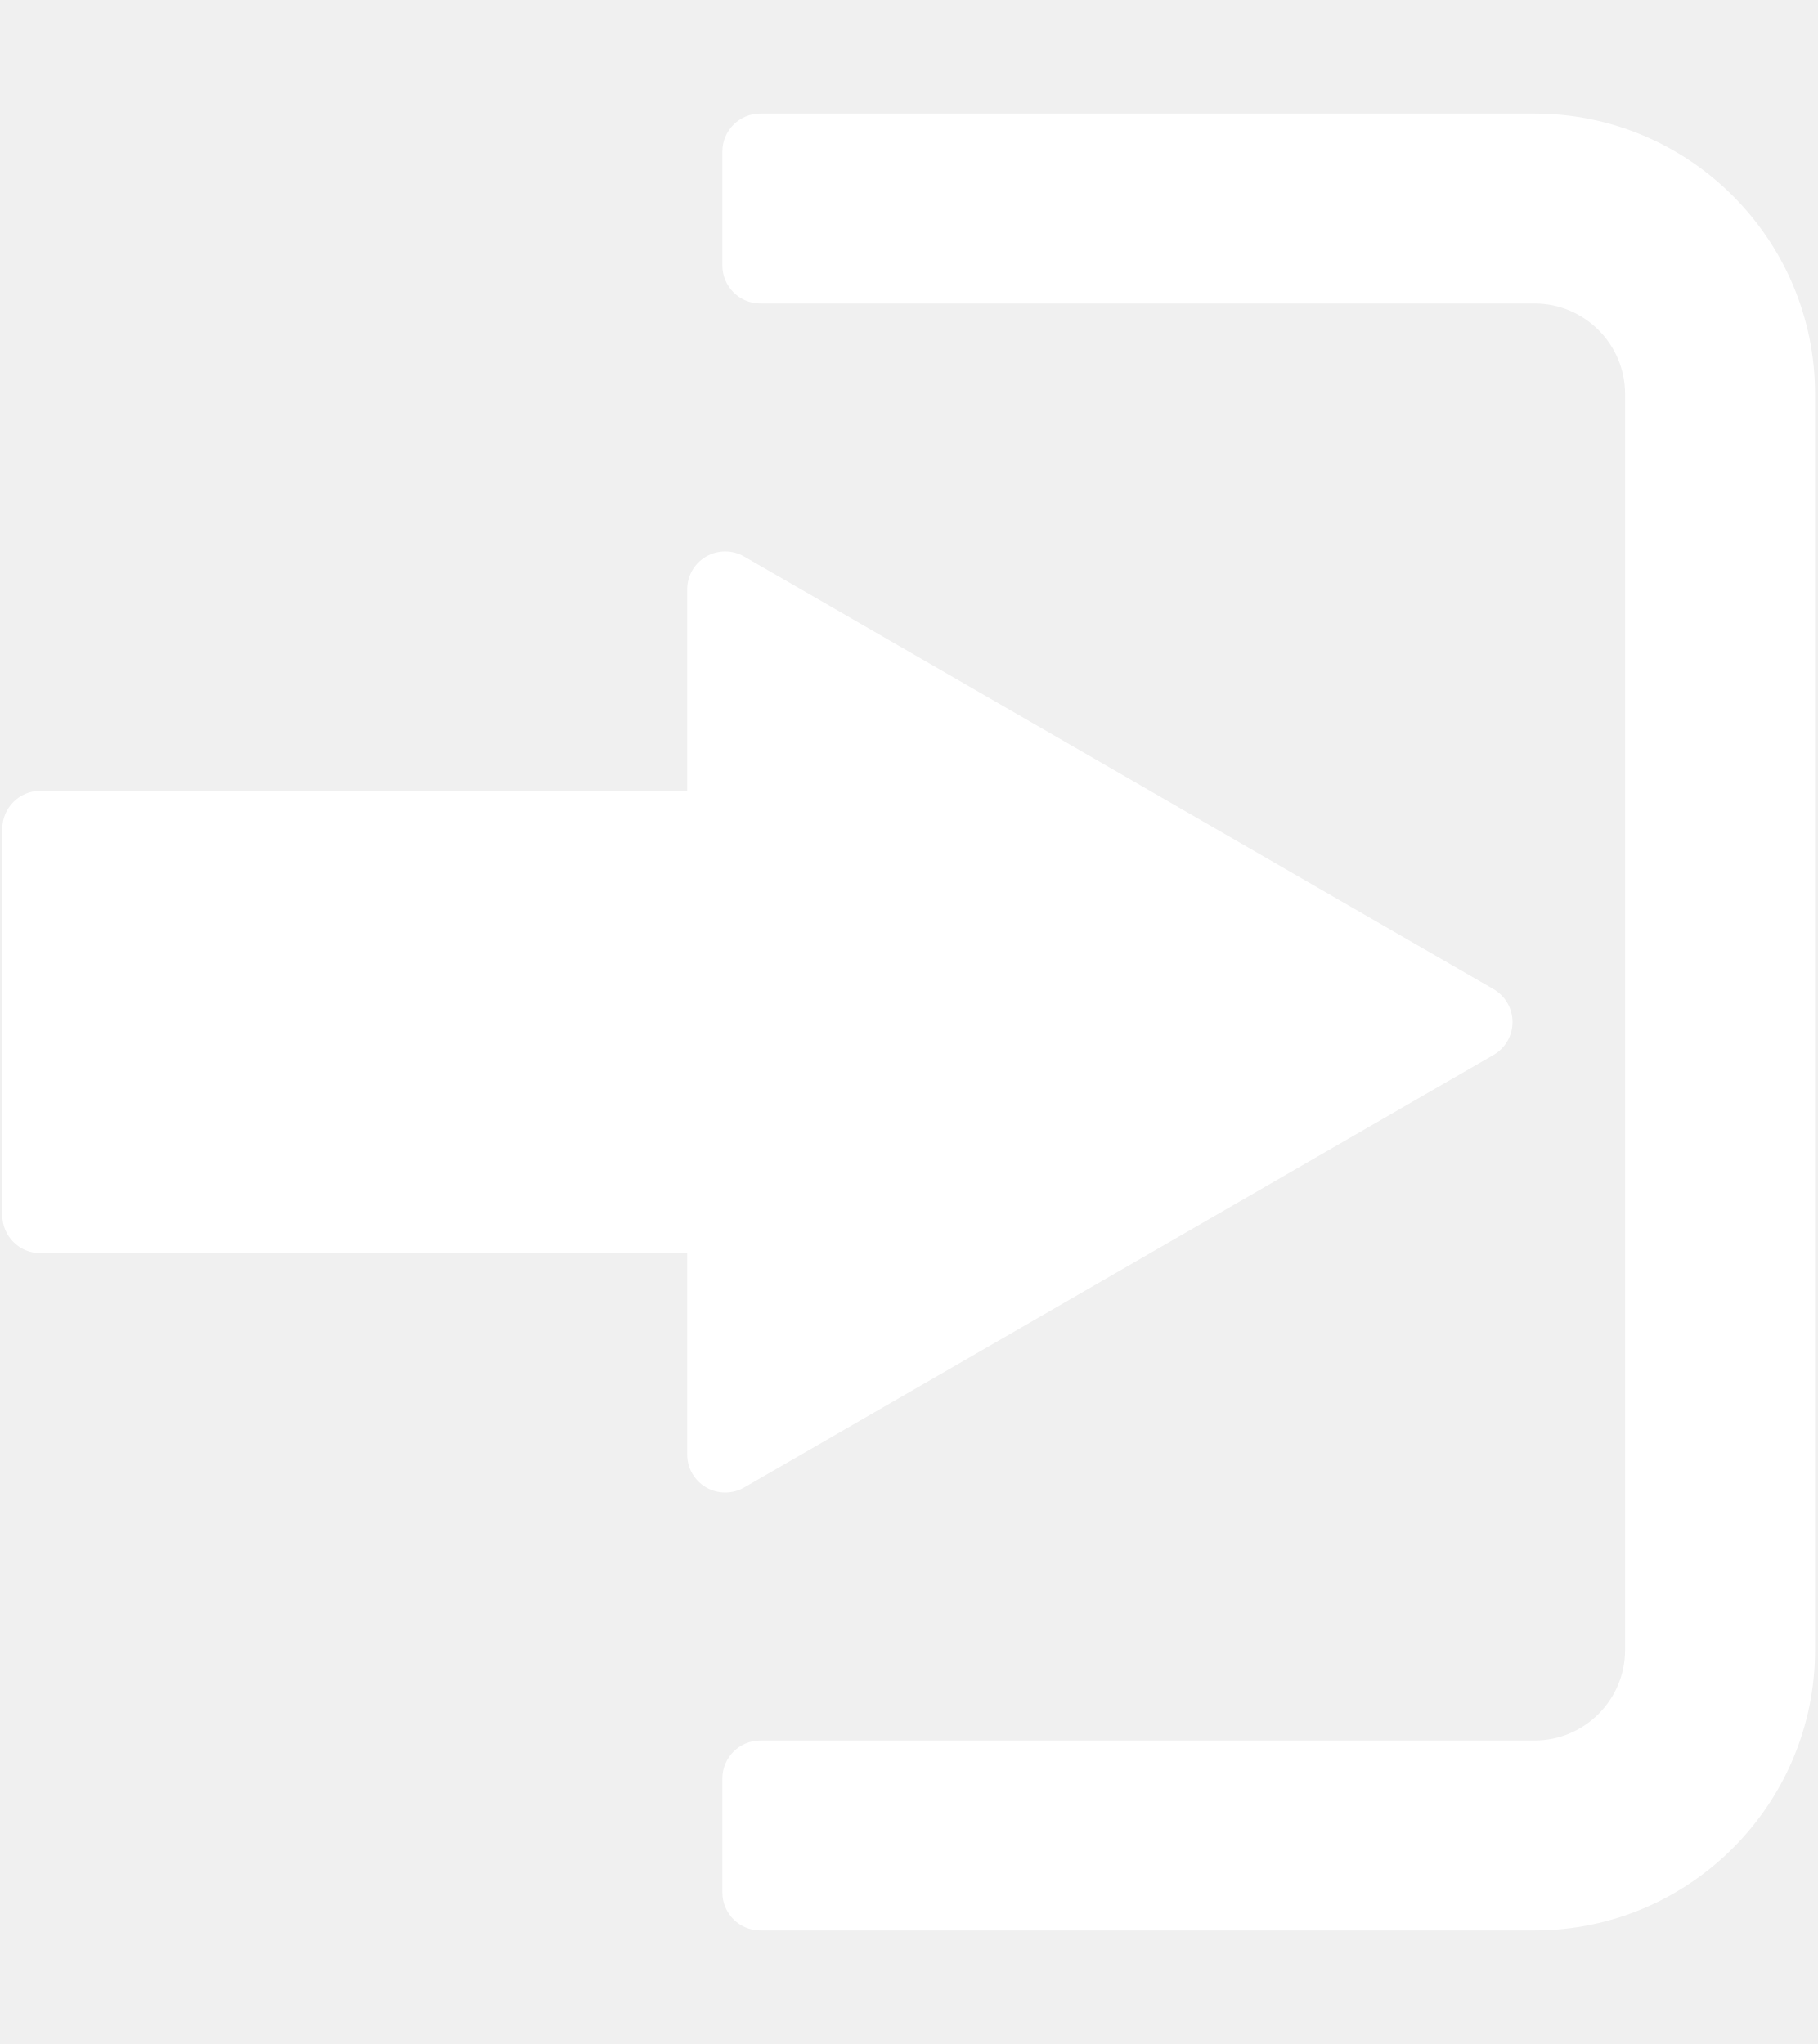
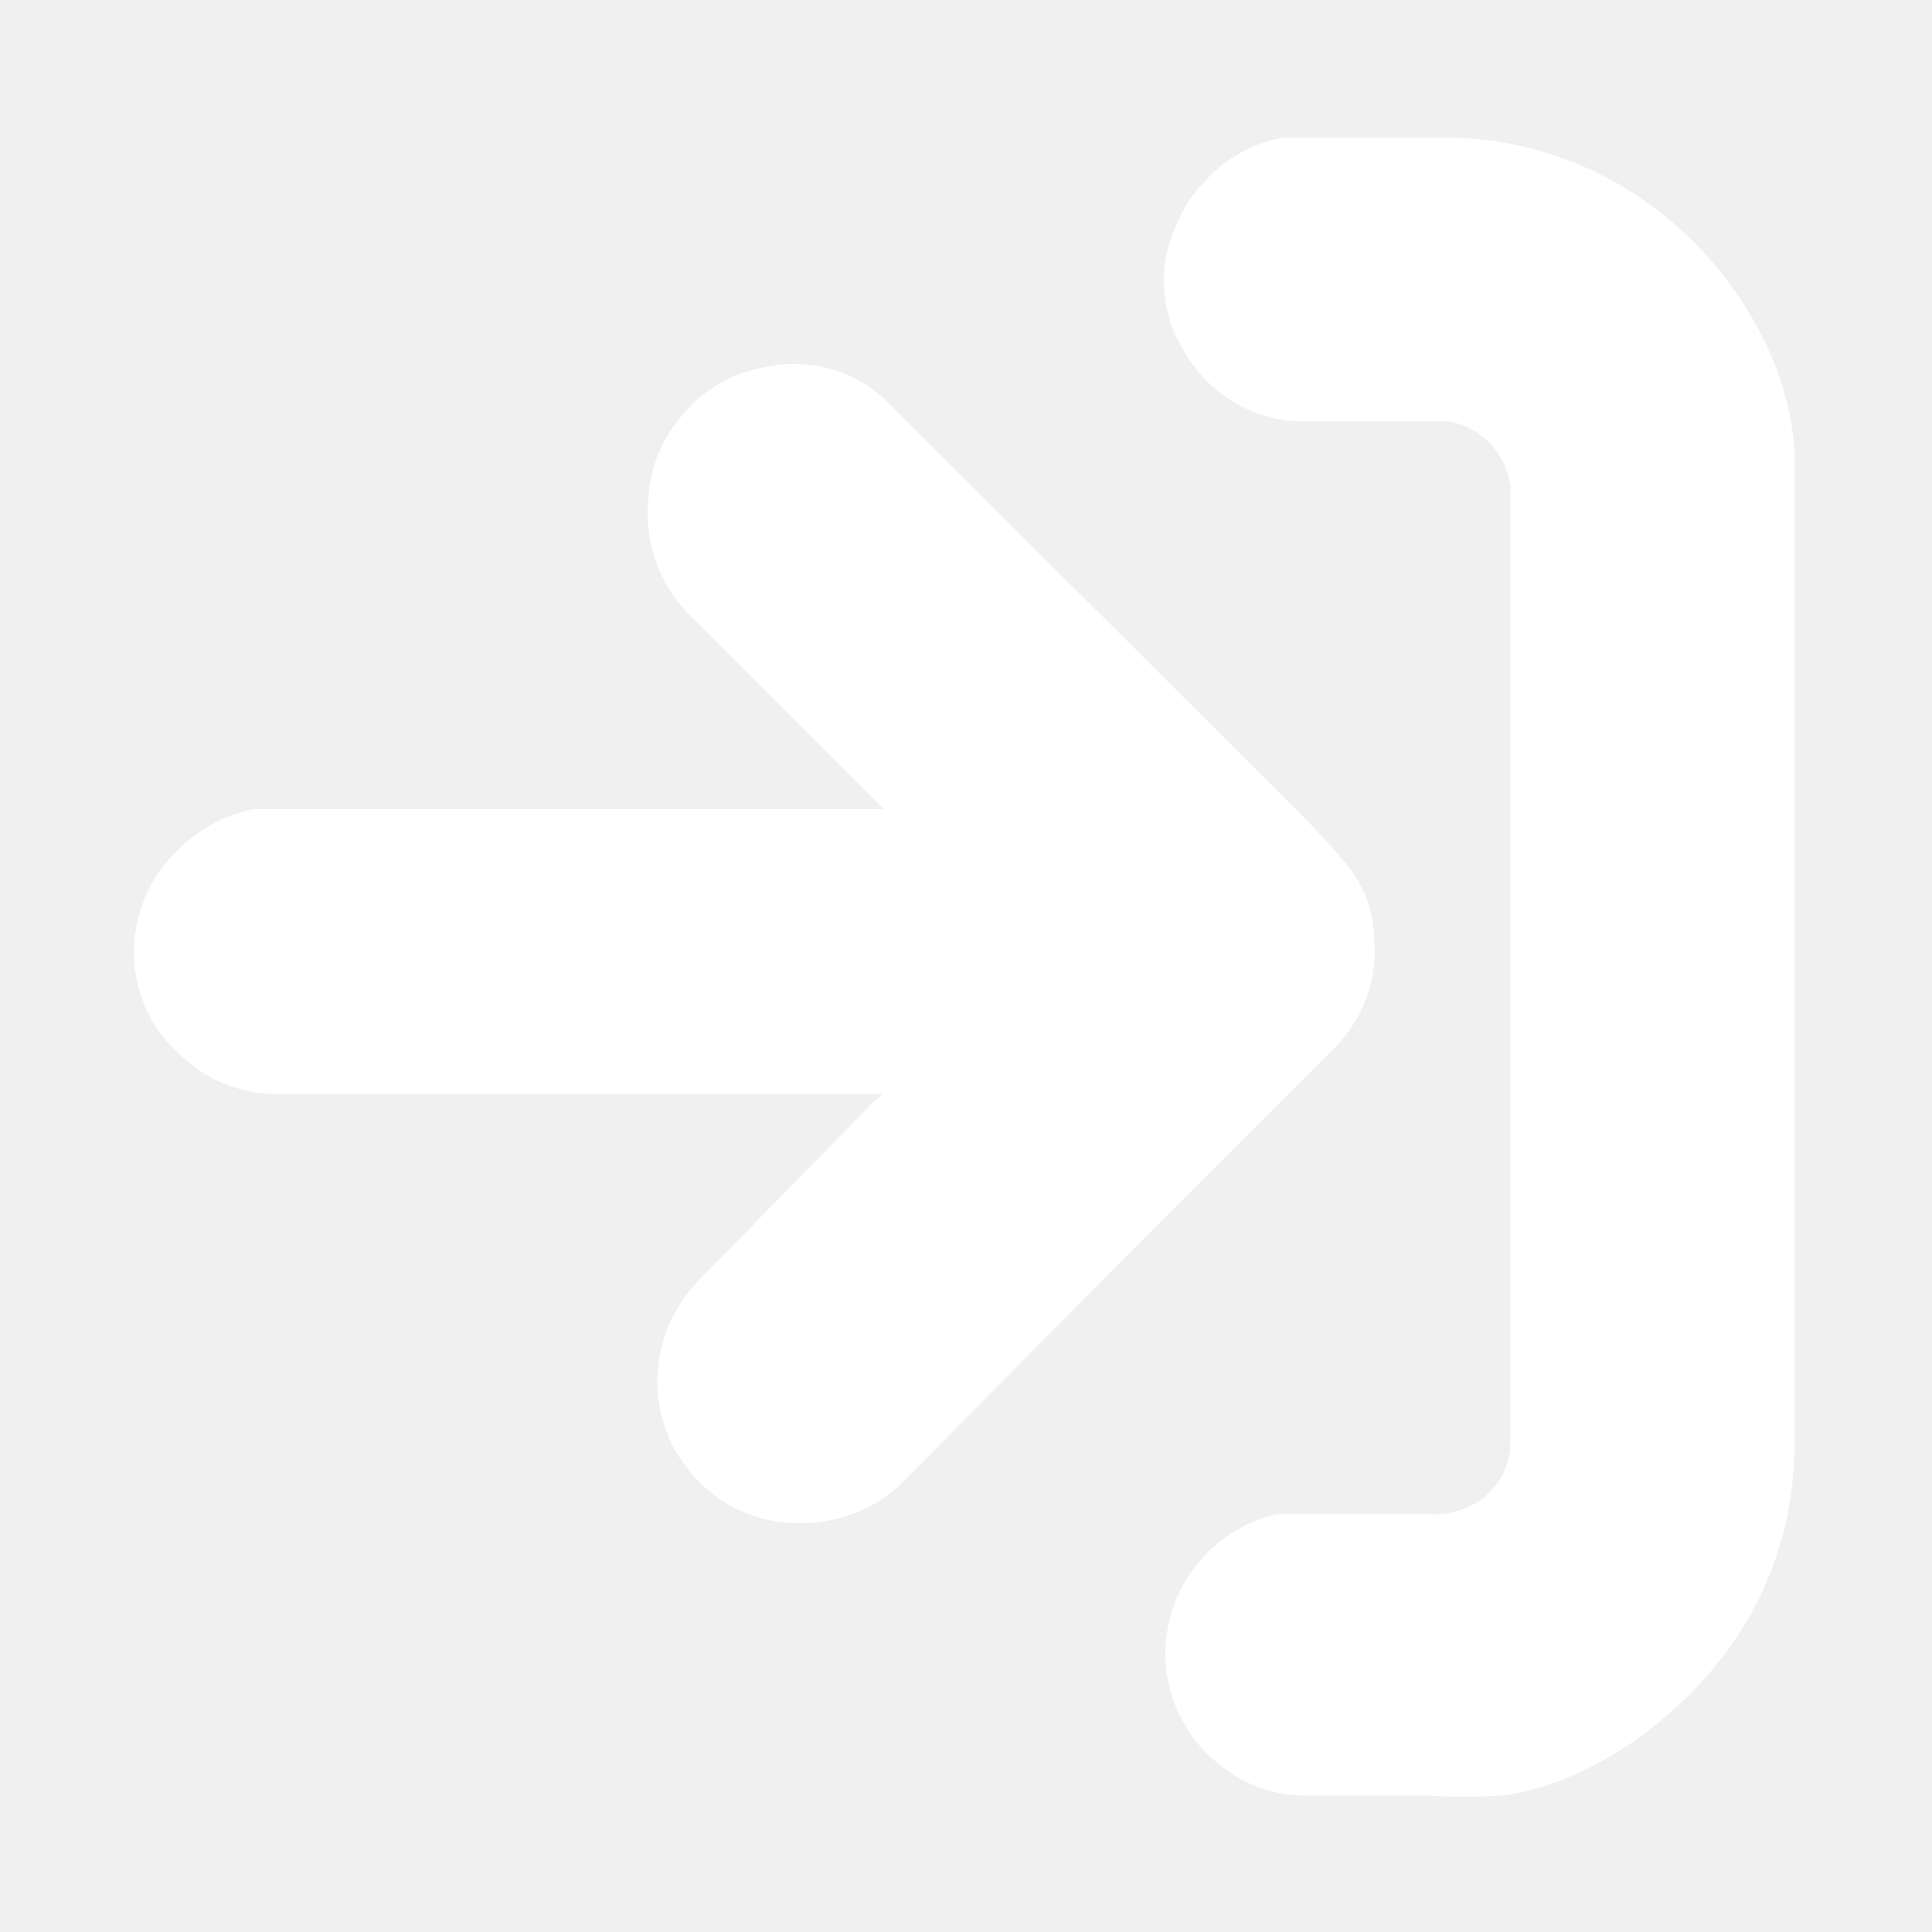
- <svg xmlns="http://www.w3.org/2000/svg" version="1.1" id="Capa_1" x="0px" y="0px" width="16px" height="18px" viewBox="0 0 95.667 95.667" style="enable-background:new 0 0 95.667 95.667;" xml:space="preserve">
-   <g>
-     <path d="M39.173,72.344l39.447-22.777c0.619-0.356,1-1.018,1-1.731s-0.381-1.375-1-1.732L39.173,23.324    c-0.619-0.357-1.381-0.357-2,0c-0.619,0.357-1,1.018-1,1.732v10.605H2.121c-1.104,0-2,0.896-2,2v20.344c0,1.104,0.896,2,2,2    h34.053v10.604c0,0.716,0.381,1.375,1,1.732c0.31,0.18,0.655,0.268,1,0.268C38.519,72.609,38.864,72.521,39.173,72.344z" fill="#FFFFFF" />
-     <path d="M80.775,0H40.026c-1.104,0-2,0.896-2,2v6c0,1.104,0.896,2,2,2h40.749c2.632,0,4.771,2.141,4.771,4.771v66.125    c0,2.631-2.141,4.771-4.771,4.771H40.026c-1.104,0-2,0.896-2,2v6c0,1.104,0.896,2,2,2h40.749c8.146,0,14.771-6.627,14.771-14.771    V14.772C95.546,6.627,88.92,0,80.775,0z" fill="#FFFFFF" />
-   </g>
+ <svg xmlns="http://www.w3.org/2000/svg" width="16" height="16" viewBox="0 0 16 16">
+   <path d="M7.31 9.06l-.08.07-1.43 1.46a1.24 1.24 0 0 0-.23.32 1.17 1.17 0 0 0 .19 1.33 1.15 1.15 0 0 0 .95.37 1.18 1.18 0 0 0 .79-.37l1.85-1.86 1.72-1.72a1.15 1.15 0 0 0 .19-.27 1.11 1.11 0 0 0 .12-.6 1 1 0 0 0-.21-.58c-.14-.17-.29-.32-.44-.48L7.34 3.34a1.1 1.1 0 0 0-1-.28 1.12 1.12 0 0 0-.7.41 1.14 1.14 0 0 0-.27.67 1.19 1.19 0 0 0 .39 1l1.5 1.5.08.08H2.1a1.21 1.21 0 0 0-.72.42 1.15 1.15 0 0 0-.24 1 1.12 1.12 0 0 0 .39.62 1.14 1.14 0 0 0 .78.29h5zM12.51 8v3.93a.59.59 0 0 1-.26.5.67.67 0 0 1-.41.11h-1.27a1.18 1.18 0 0 0-.66.42 1.17 1.17 0 0 0 .21 1.67 1.1 1.1 0 0 0 .69.24h1a6 6 0 0 0 .64 0 2.32 2.32 0 0 0 .73-.24 3 3 0 0 0 .62-.42 3.14 3.14 0 0 0 .71-.86 2.88 2.88 0 0 0 .35-1.42v-8.2a2.51 2.51 0 0 0-.26-.9 3.05 3.05 0 0 0-.88-1.07 2.88 2.88 0 0 0-1.78-.62h-1.32a1.15 1.15 0 0 0-.65.37 1.12 1.12 0 0 0-.31.73 1.1 1.1 0 0 0 .18.67 1.13 1.13 0 0 0 1 .56h1.18a.62.62 0 0 1 .55.56v3.94z" fill="#fff" />
+   <path d="M7.31 9.06h-5a1.14 1.14 0 0 1-.78-.29 1.12 1.12 0 0 1-.39-.62 1.15 1.15 0 0 1 .24-1 1.21 1.21 0 0 1 .72-.45h5.24l-.08-.08-1.5-1.5a1.19 1.19 0 0 1-.39-1 1.14 1.14 0 0 1 .27-.67 1.12 1.12 0 0 1 .7-.41 1.1 1.1 0 0 1 1 .28l3.39 3.38c.15.15.3.31.44.48a1 1 0 0 1 .21.58 1.11 1.11 0 0 1-.12.6 1.15 1.15 0 0 1-.19.27l-1.72 1.75-1.84 1.86a1.18 1.18 0 0 1-.79.37 1.15 1.15 0 0 1-.95-.37 1.17 1.17 0 0 1-.19-1.33 1.24 1.24 0 0 1 .23-.32l1.43-1.44.08-.07z" fill="#fff" />
+   <path d="M12.51 8V4.06a.62.62 0 0 0-.51-.57h-1.18a1.13 1.13 0 0 1-1-.56 1.1 1.1 0 0 1-.18-.67 1.12 1.12 0 0 1 .36-.75 1.15 1.15 0 0 1 .65-.37h1.32a2.88 2.88 0 0 1 1.78.62 3.05 3.05 0 0 1 .85 1.04 2.51 2.51 0 0 1 .26.9v8.2a2.88 2.88 0 0 1-.35 1.42 3.14 3.14 0 0 1-.71.86 3 3 0 0 1-.62.42 2.32 2.32 0 0 1-.73.24 5.94 5.94 0 0 1-.64 0h-1a1.1 1.1 0 0 1-.69-.24 1.17 1.17 0 0 1-.21-1.6 1.18 1.18 0 0 1 .66-.42h1.27a.67.67 0 0 0 .41-.11.59.59 0 0 0 .26-.5V8.04z" fill="#fff" />
</svg>
